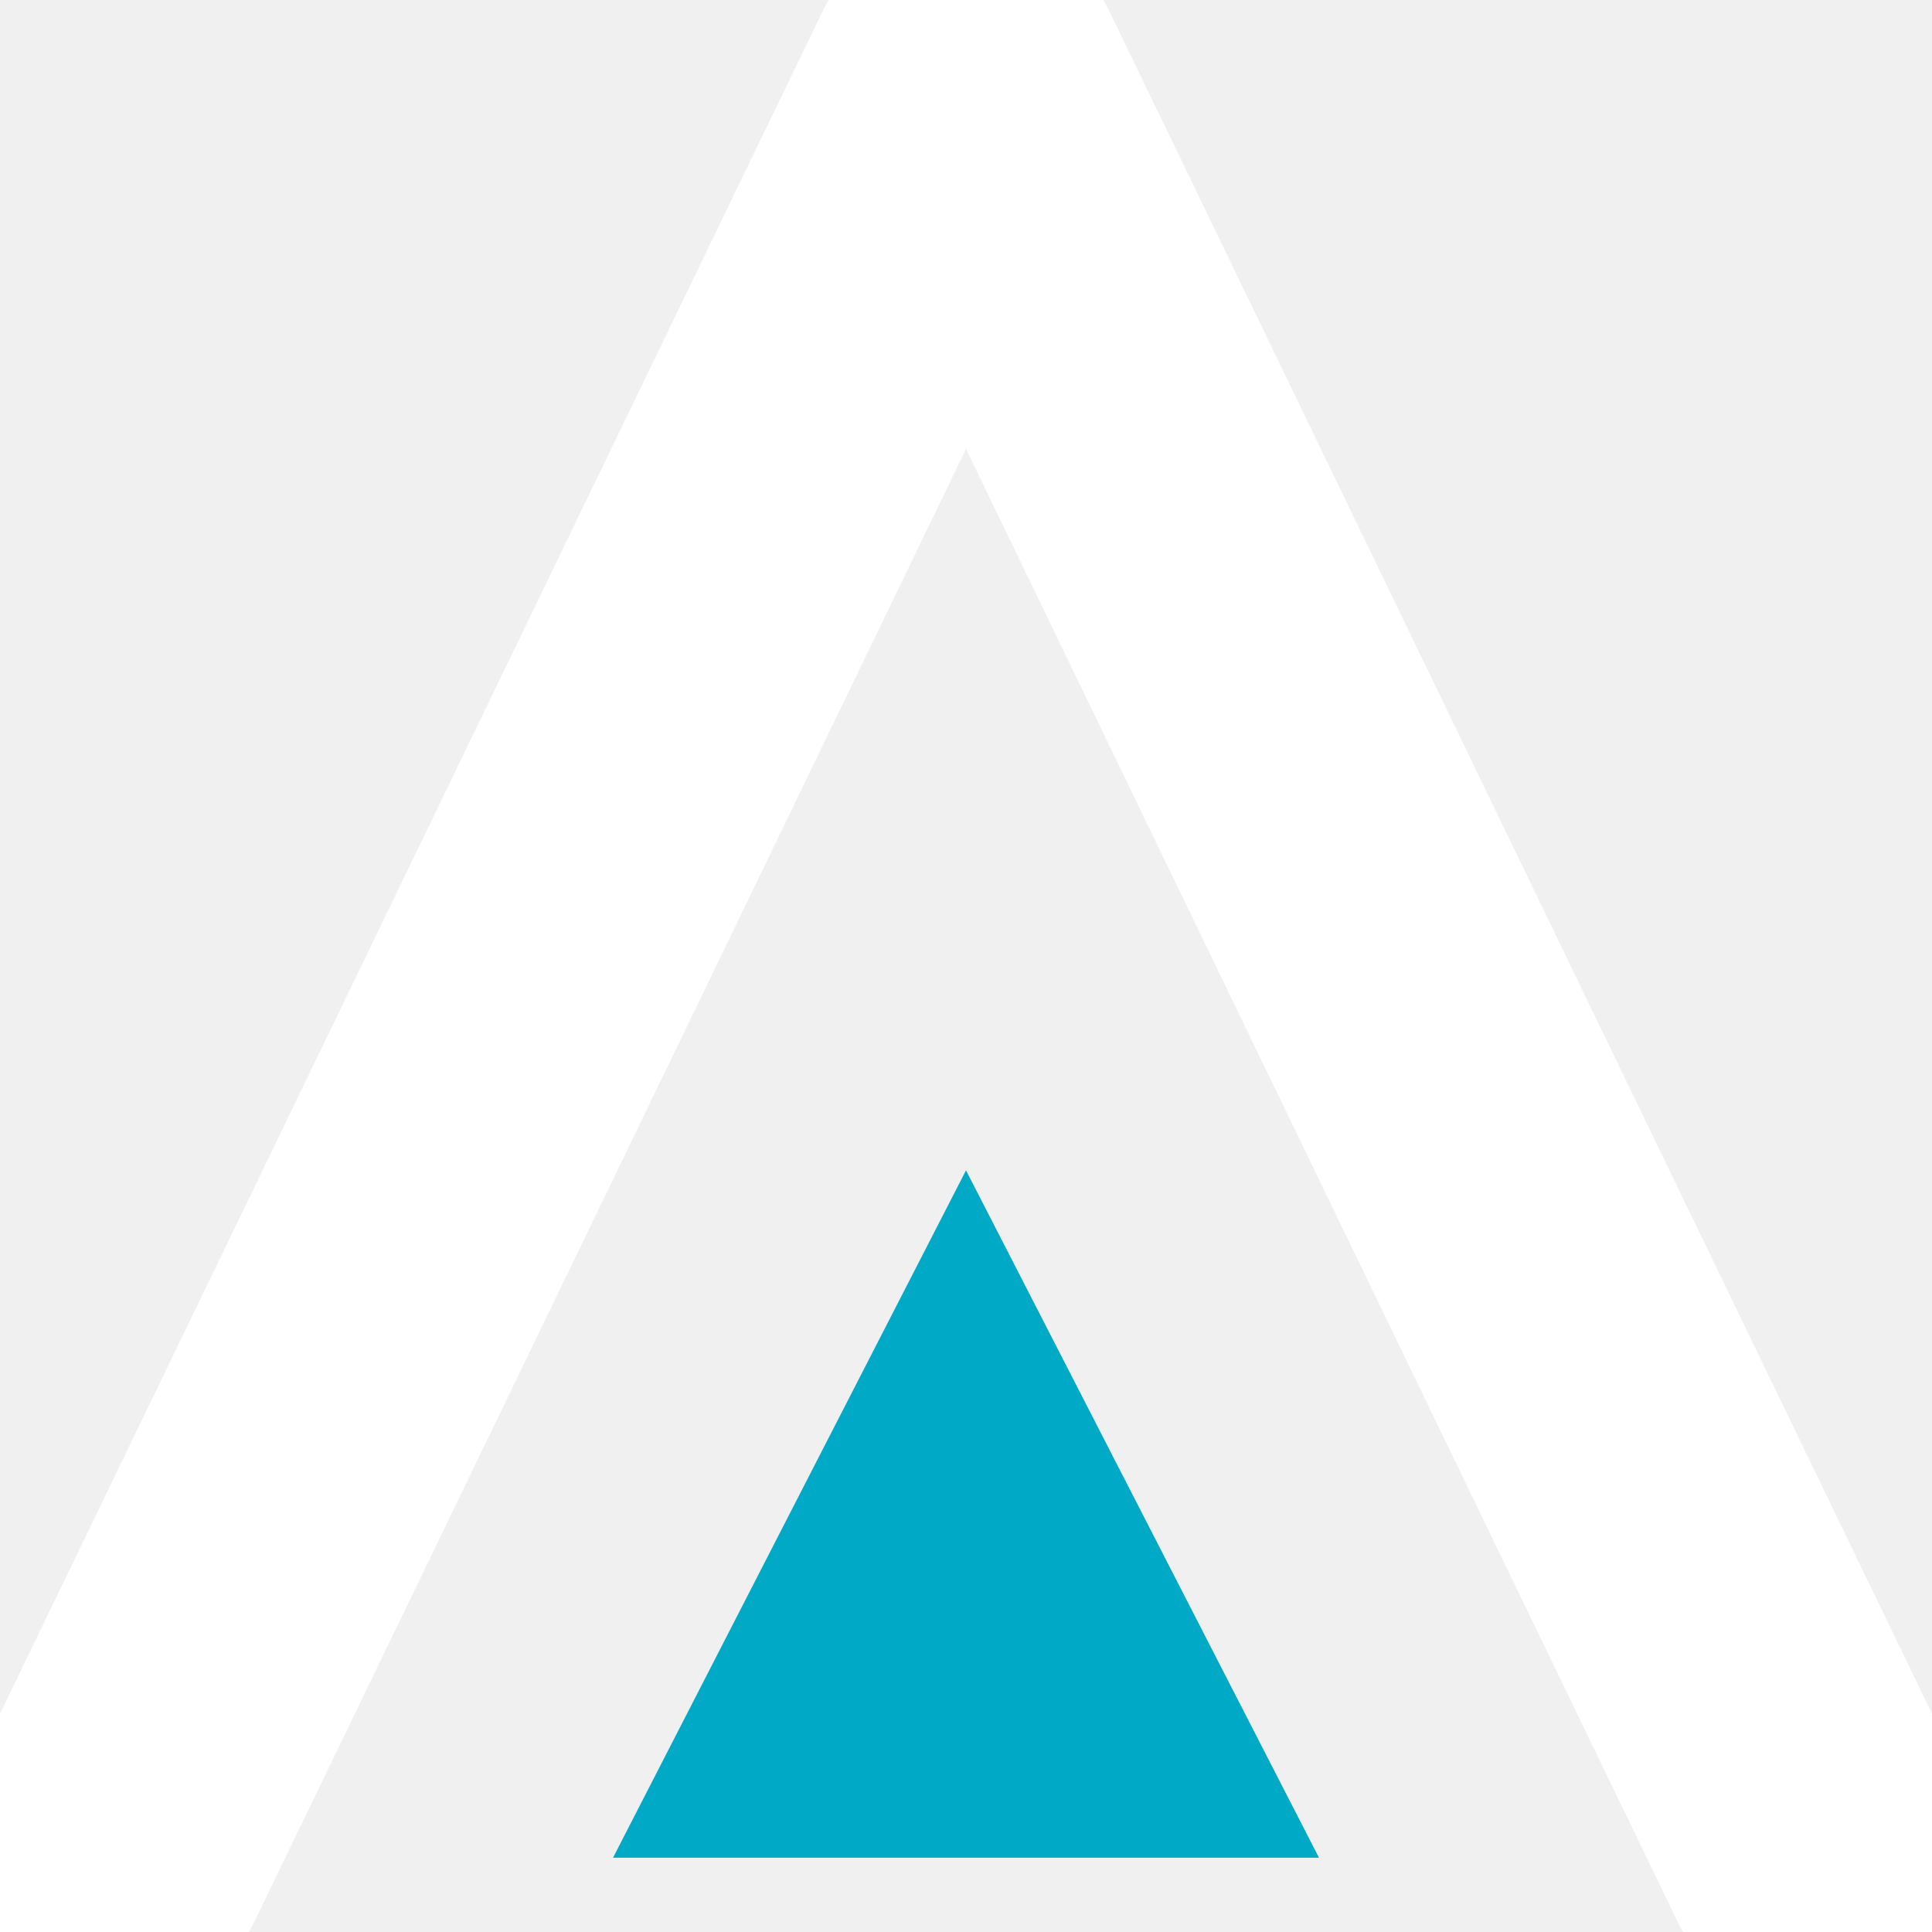
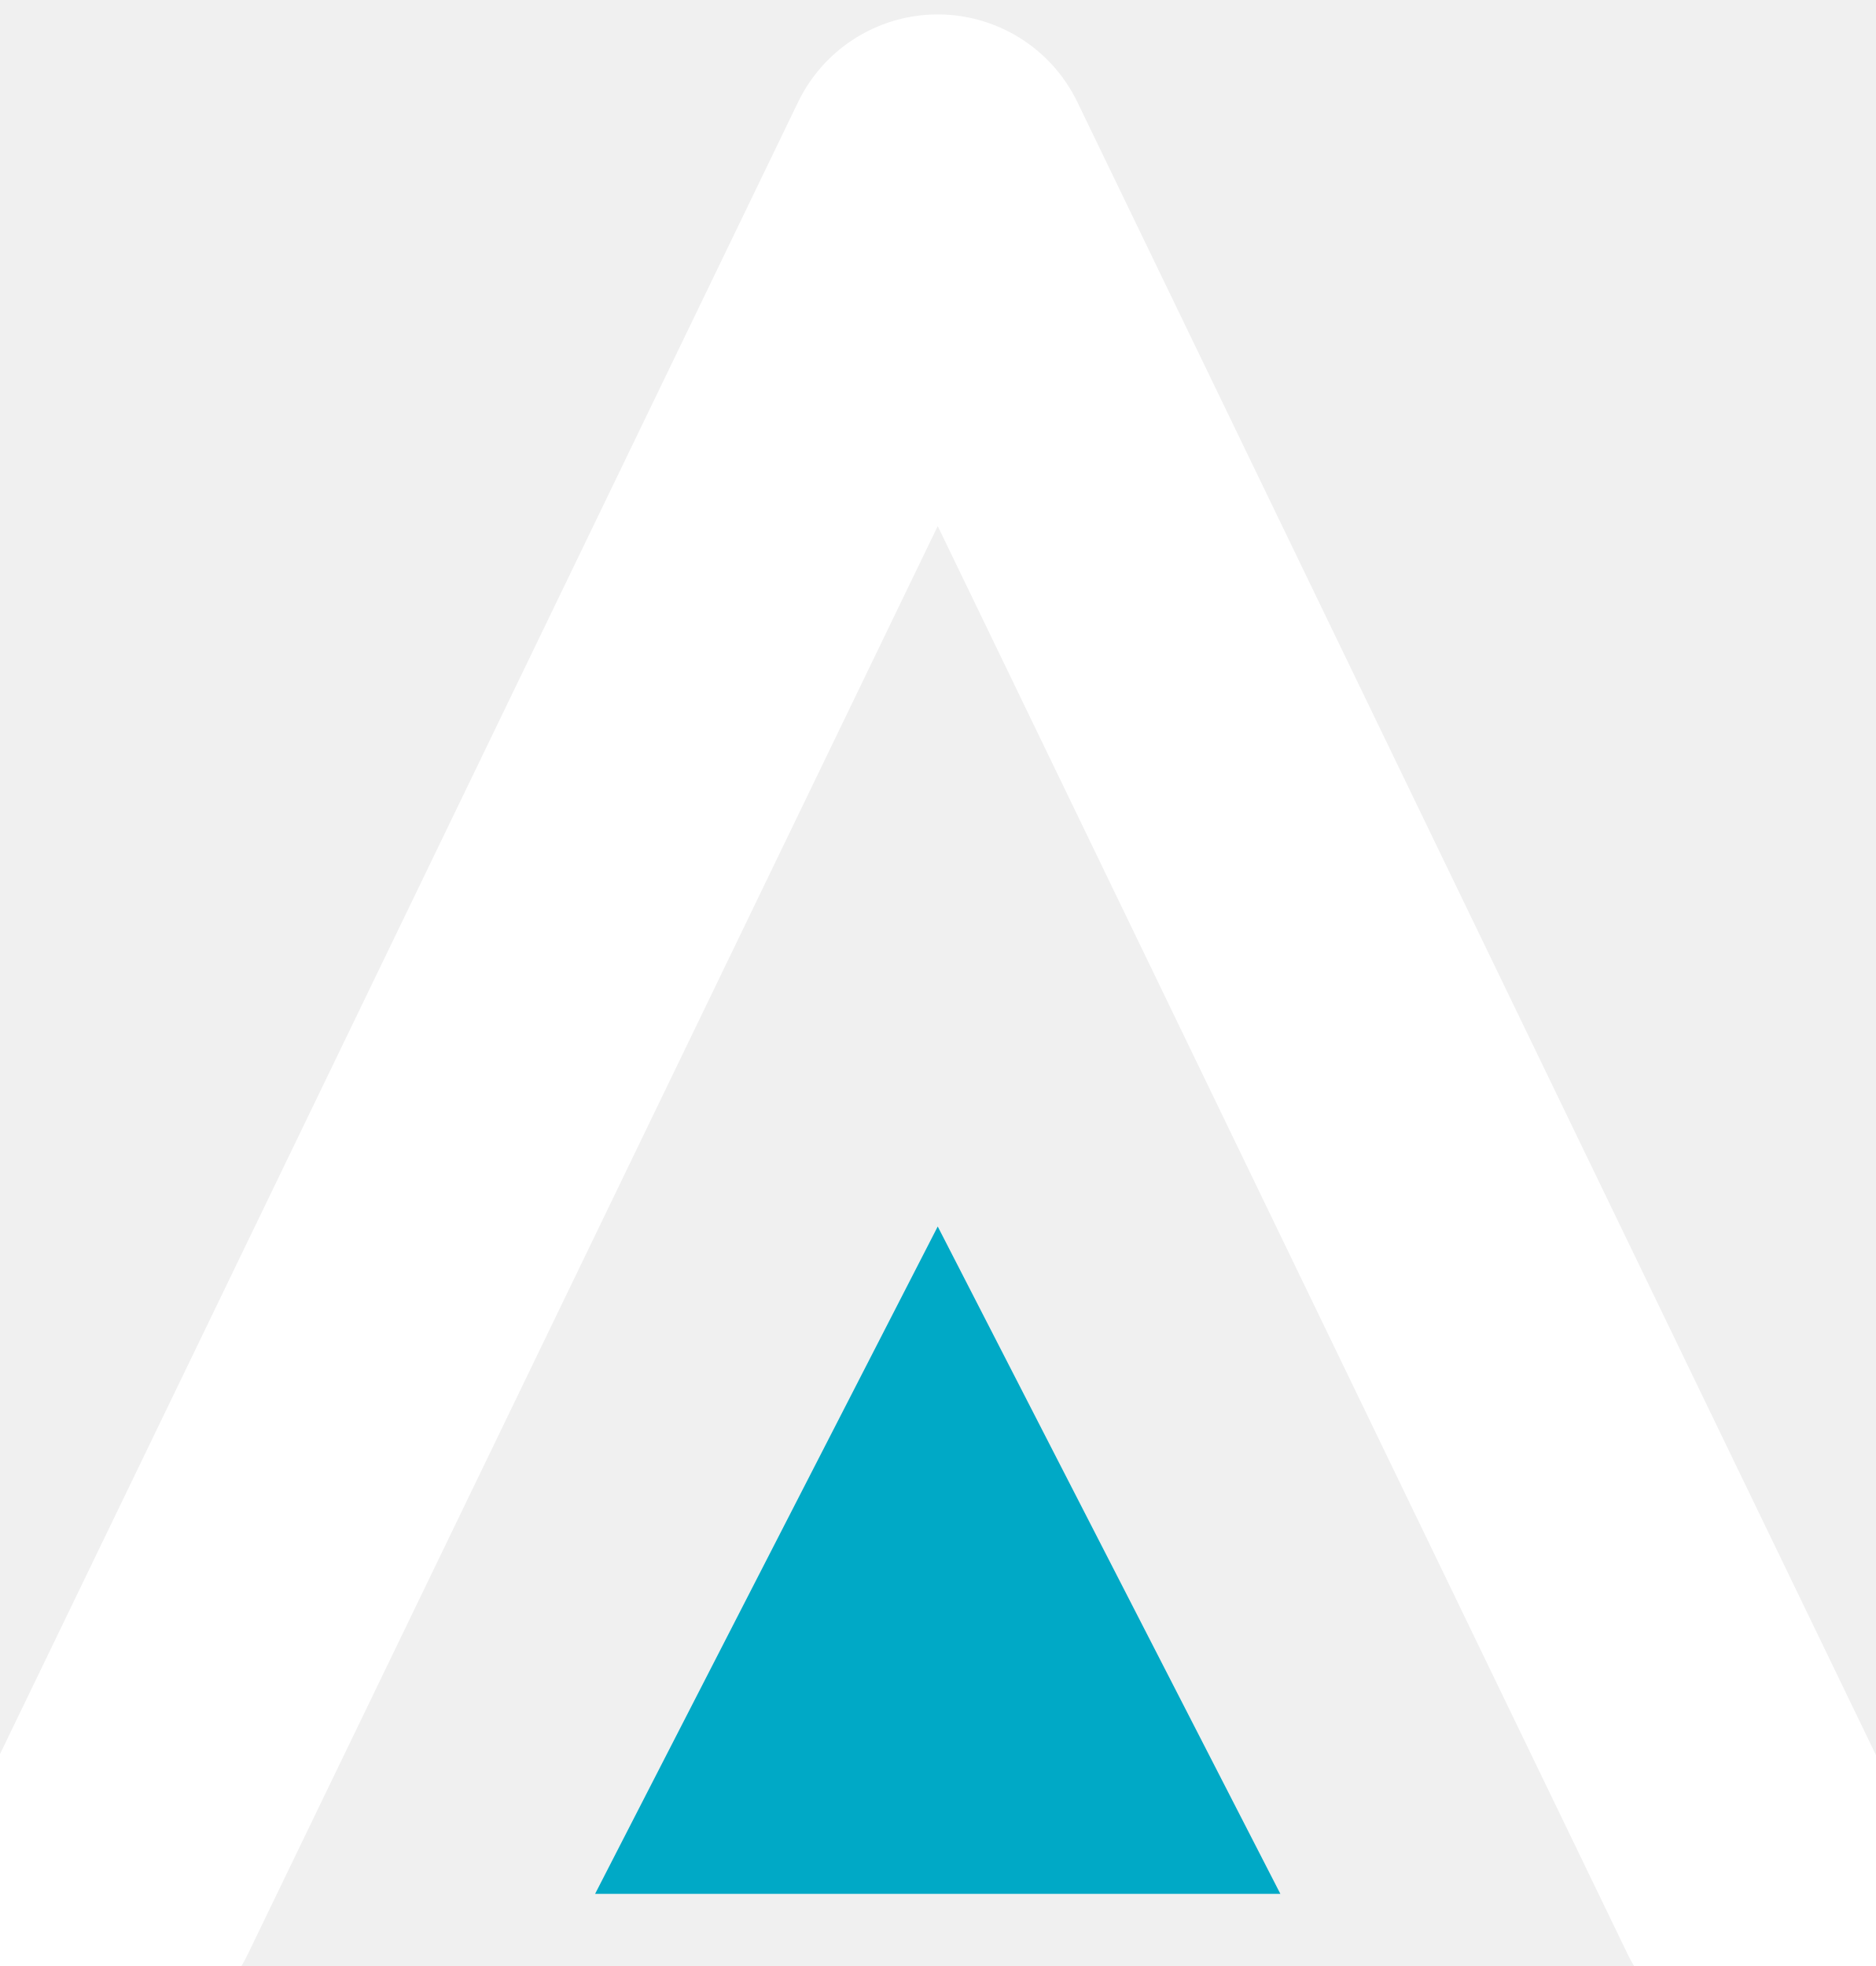
- <svg xmlns="http://www.w3.org/2000/svg" viewBox="0 0 520 520" role="img" aria-label="IAH">
+ <svg xmlns="http://www.w3.org/2000/svg" viewBox="0 -25 520 545" role="img" aria-label="IAH">
  <path d="M260 22 L30 498 M260 22 L490 498" fill="none" stroke="#ffffff" stroke-width="86" stroke-linecap="round" stroke-linejoin="round" />
  <path d="M260 315 L355 500 L165 500 Z" fill="#00a9c6" />
</svg>
